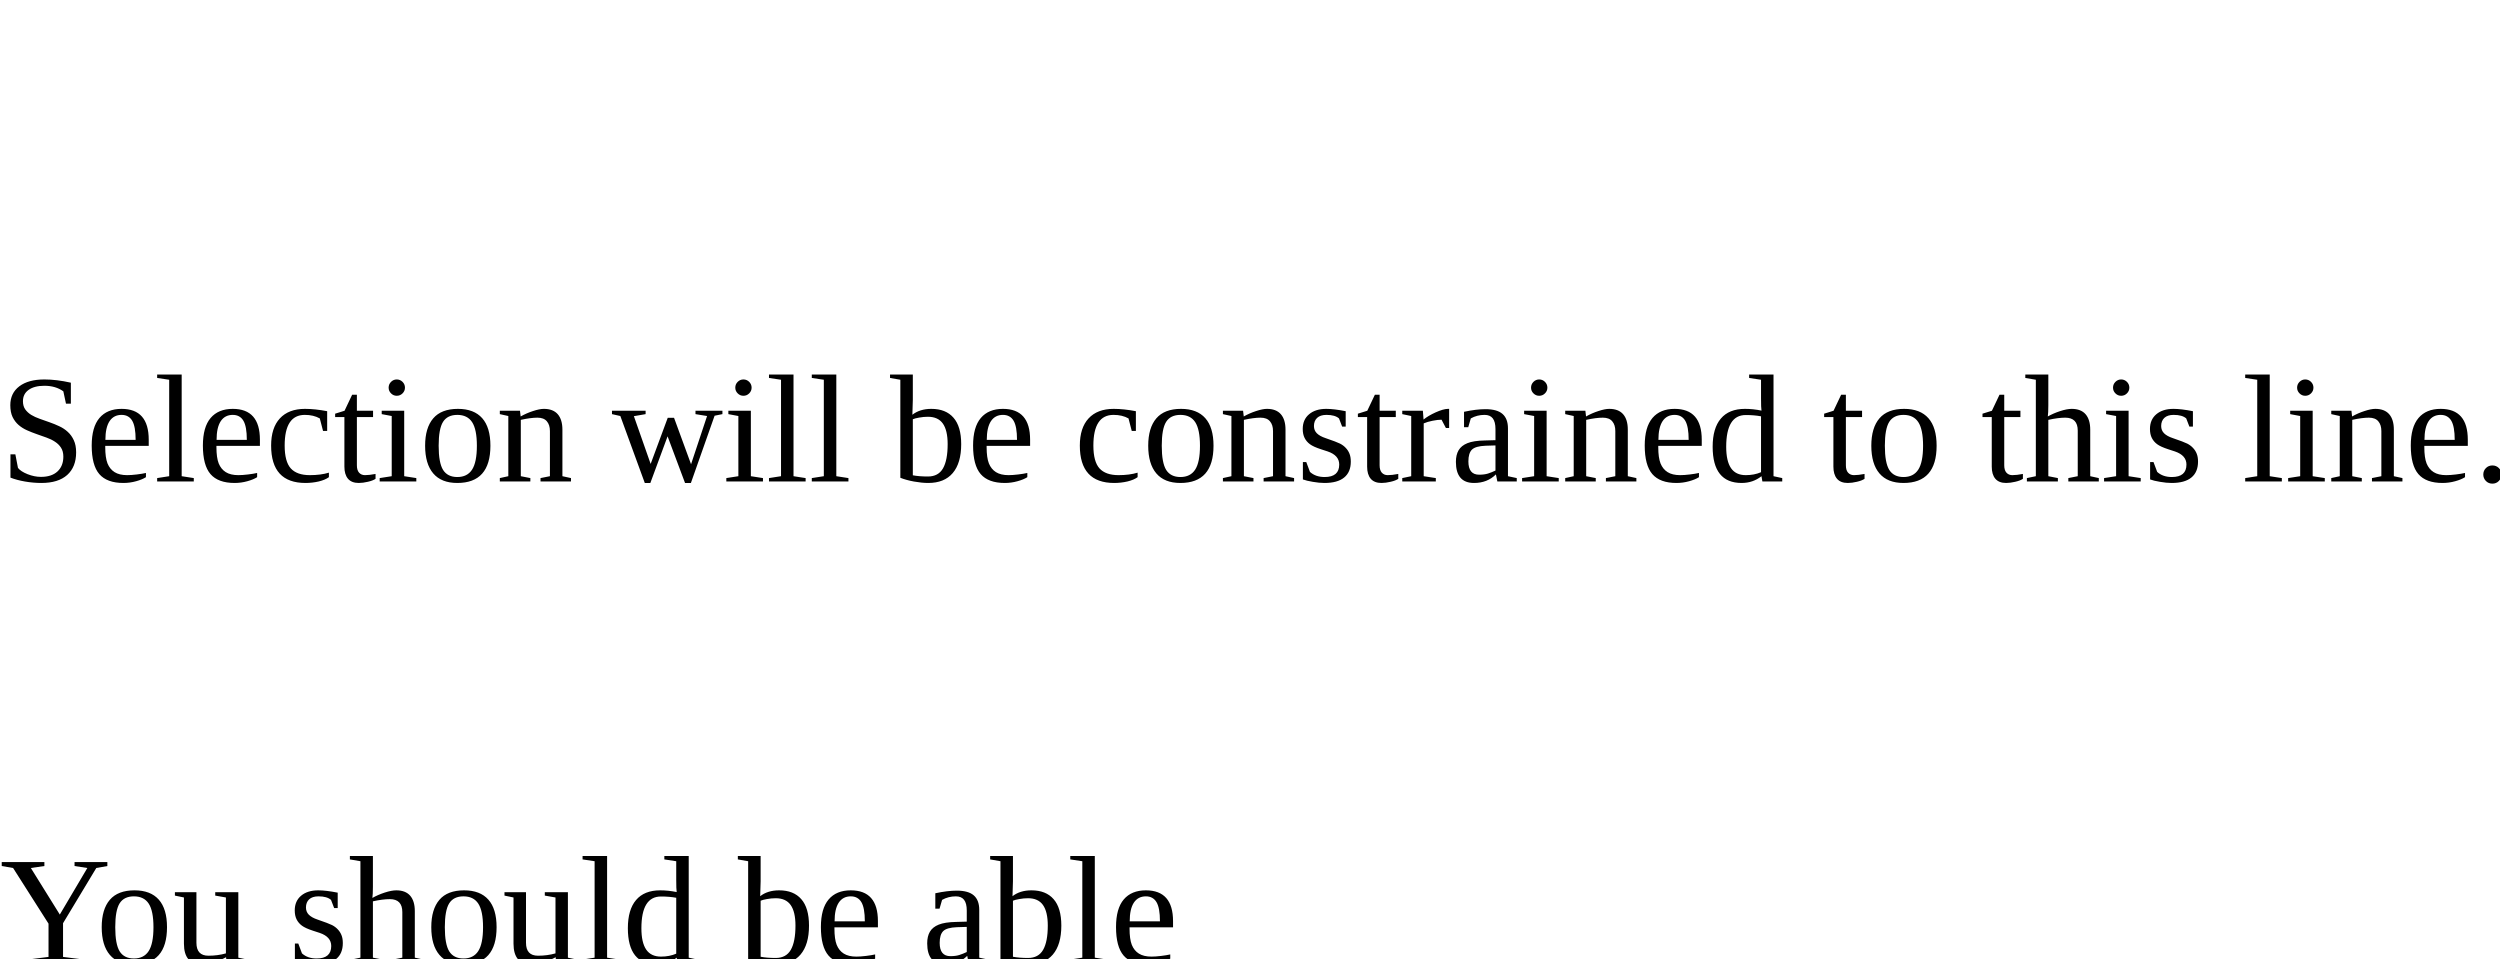
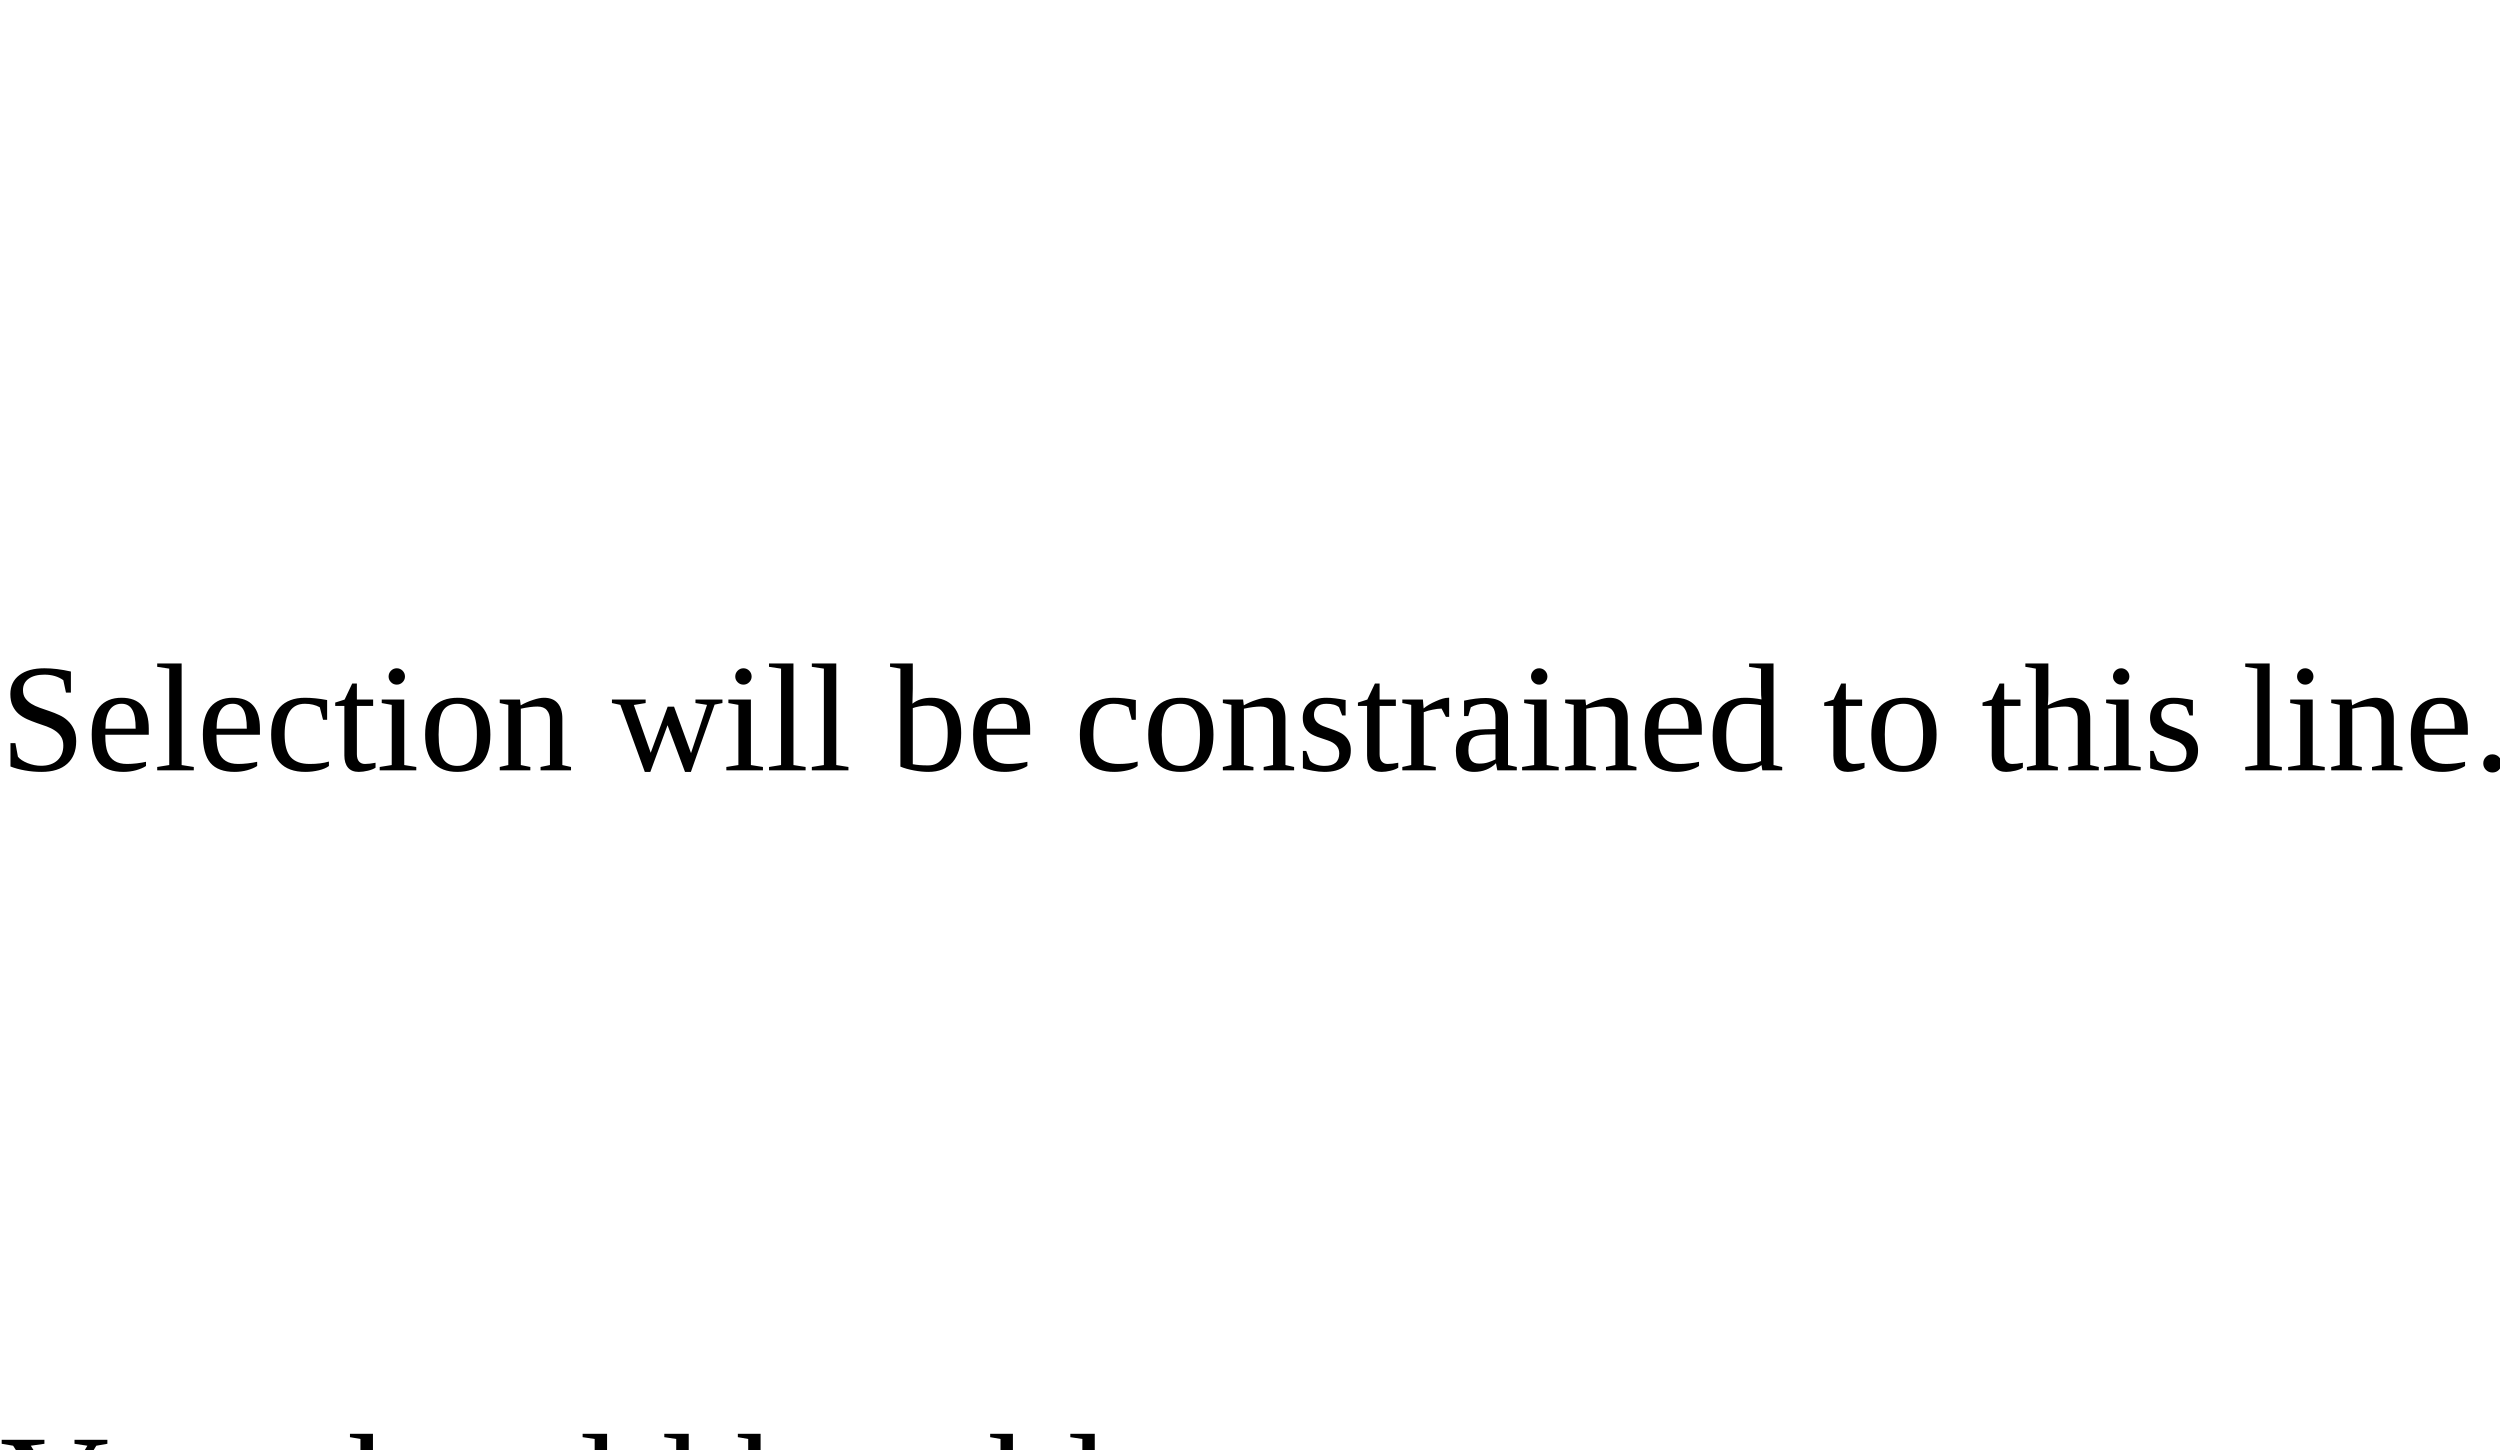
<svg xmlns="http://www.w3.org/2000/svg">
-   <text x="0" y="100" fill="black" font-size="32">Selection will be constrained to this line.</text>
-   <text x="0" y="200" fill="black" font-size="32">You should be able
+   <text x="0" y="100" fill="black" font-size="20">Selection will be constrained to this line.</text>
+   <text x="0" y="200" fill="black" font-size="20">You should be able
        <tspan x="0" y="235">to select multiline here</tspan>
    <tspan x="0" y="270">See bug 12334</tspan>
  </text>
</svg>
